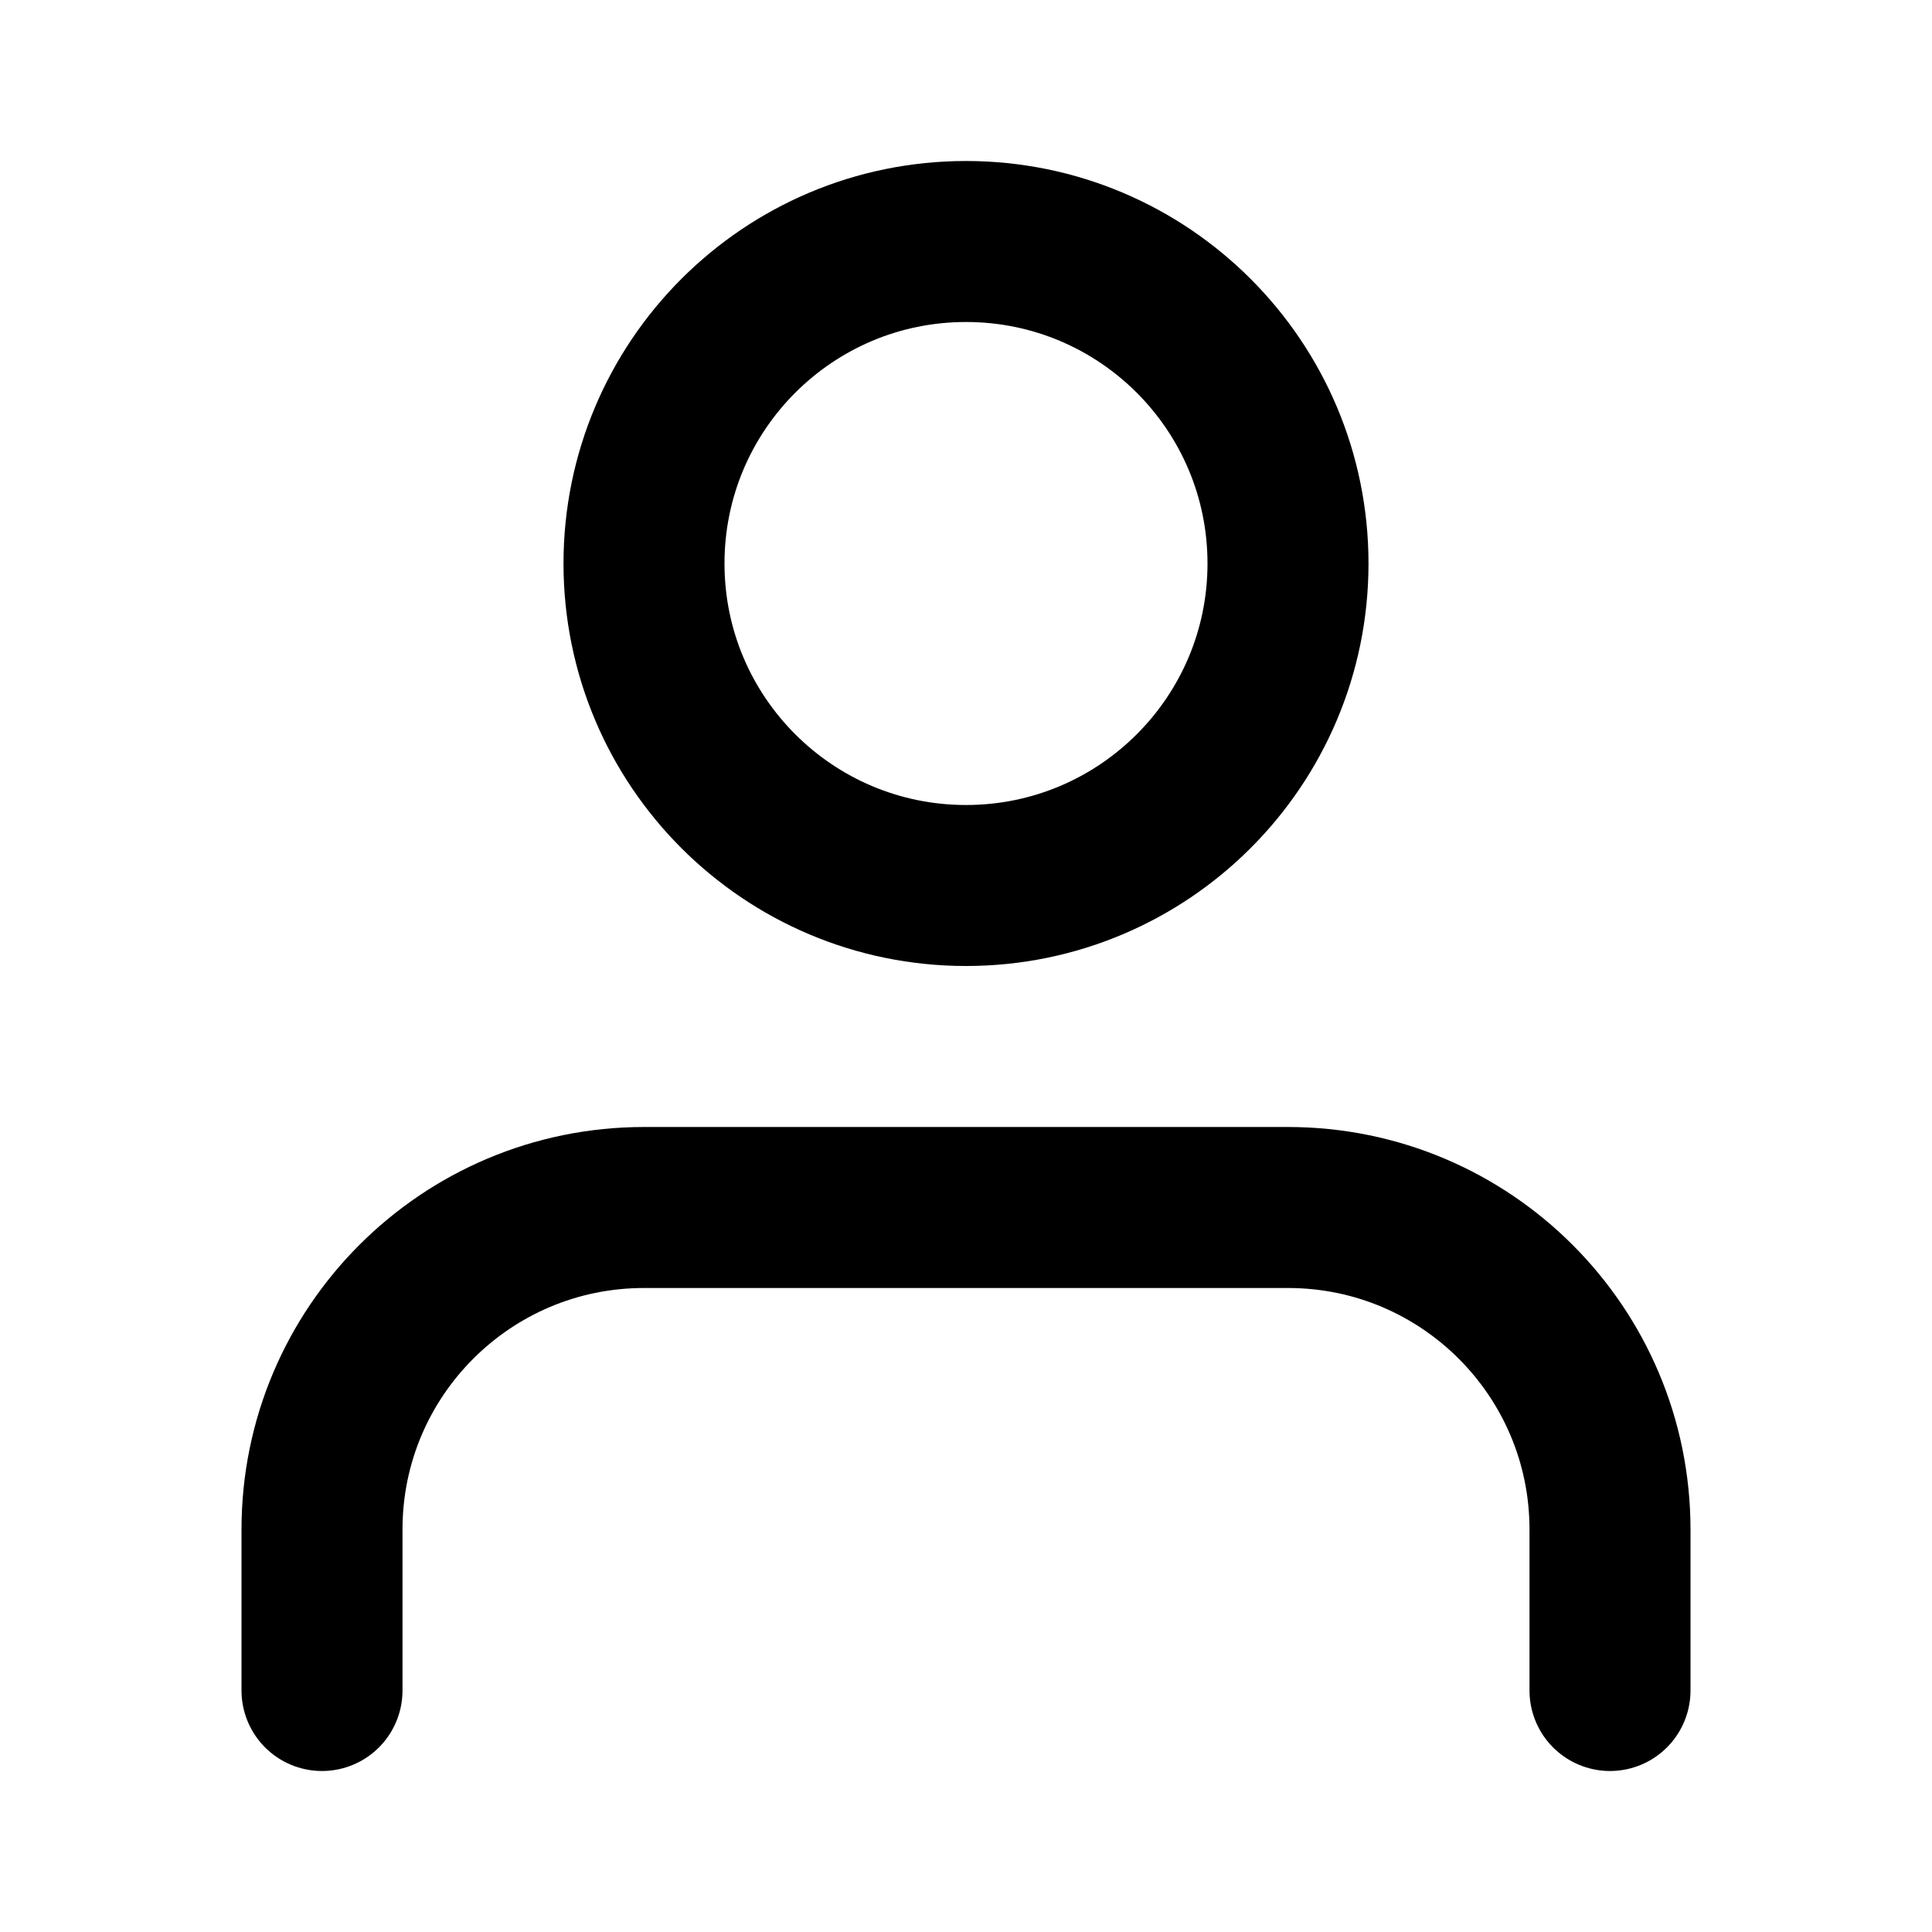
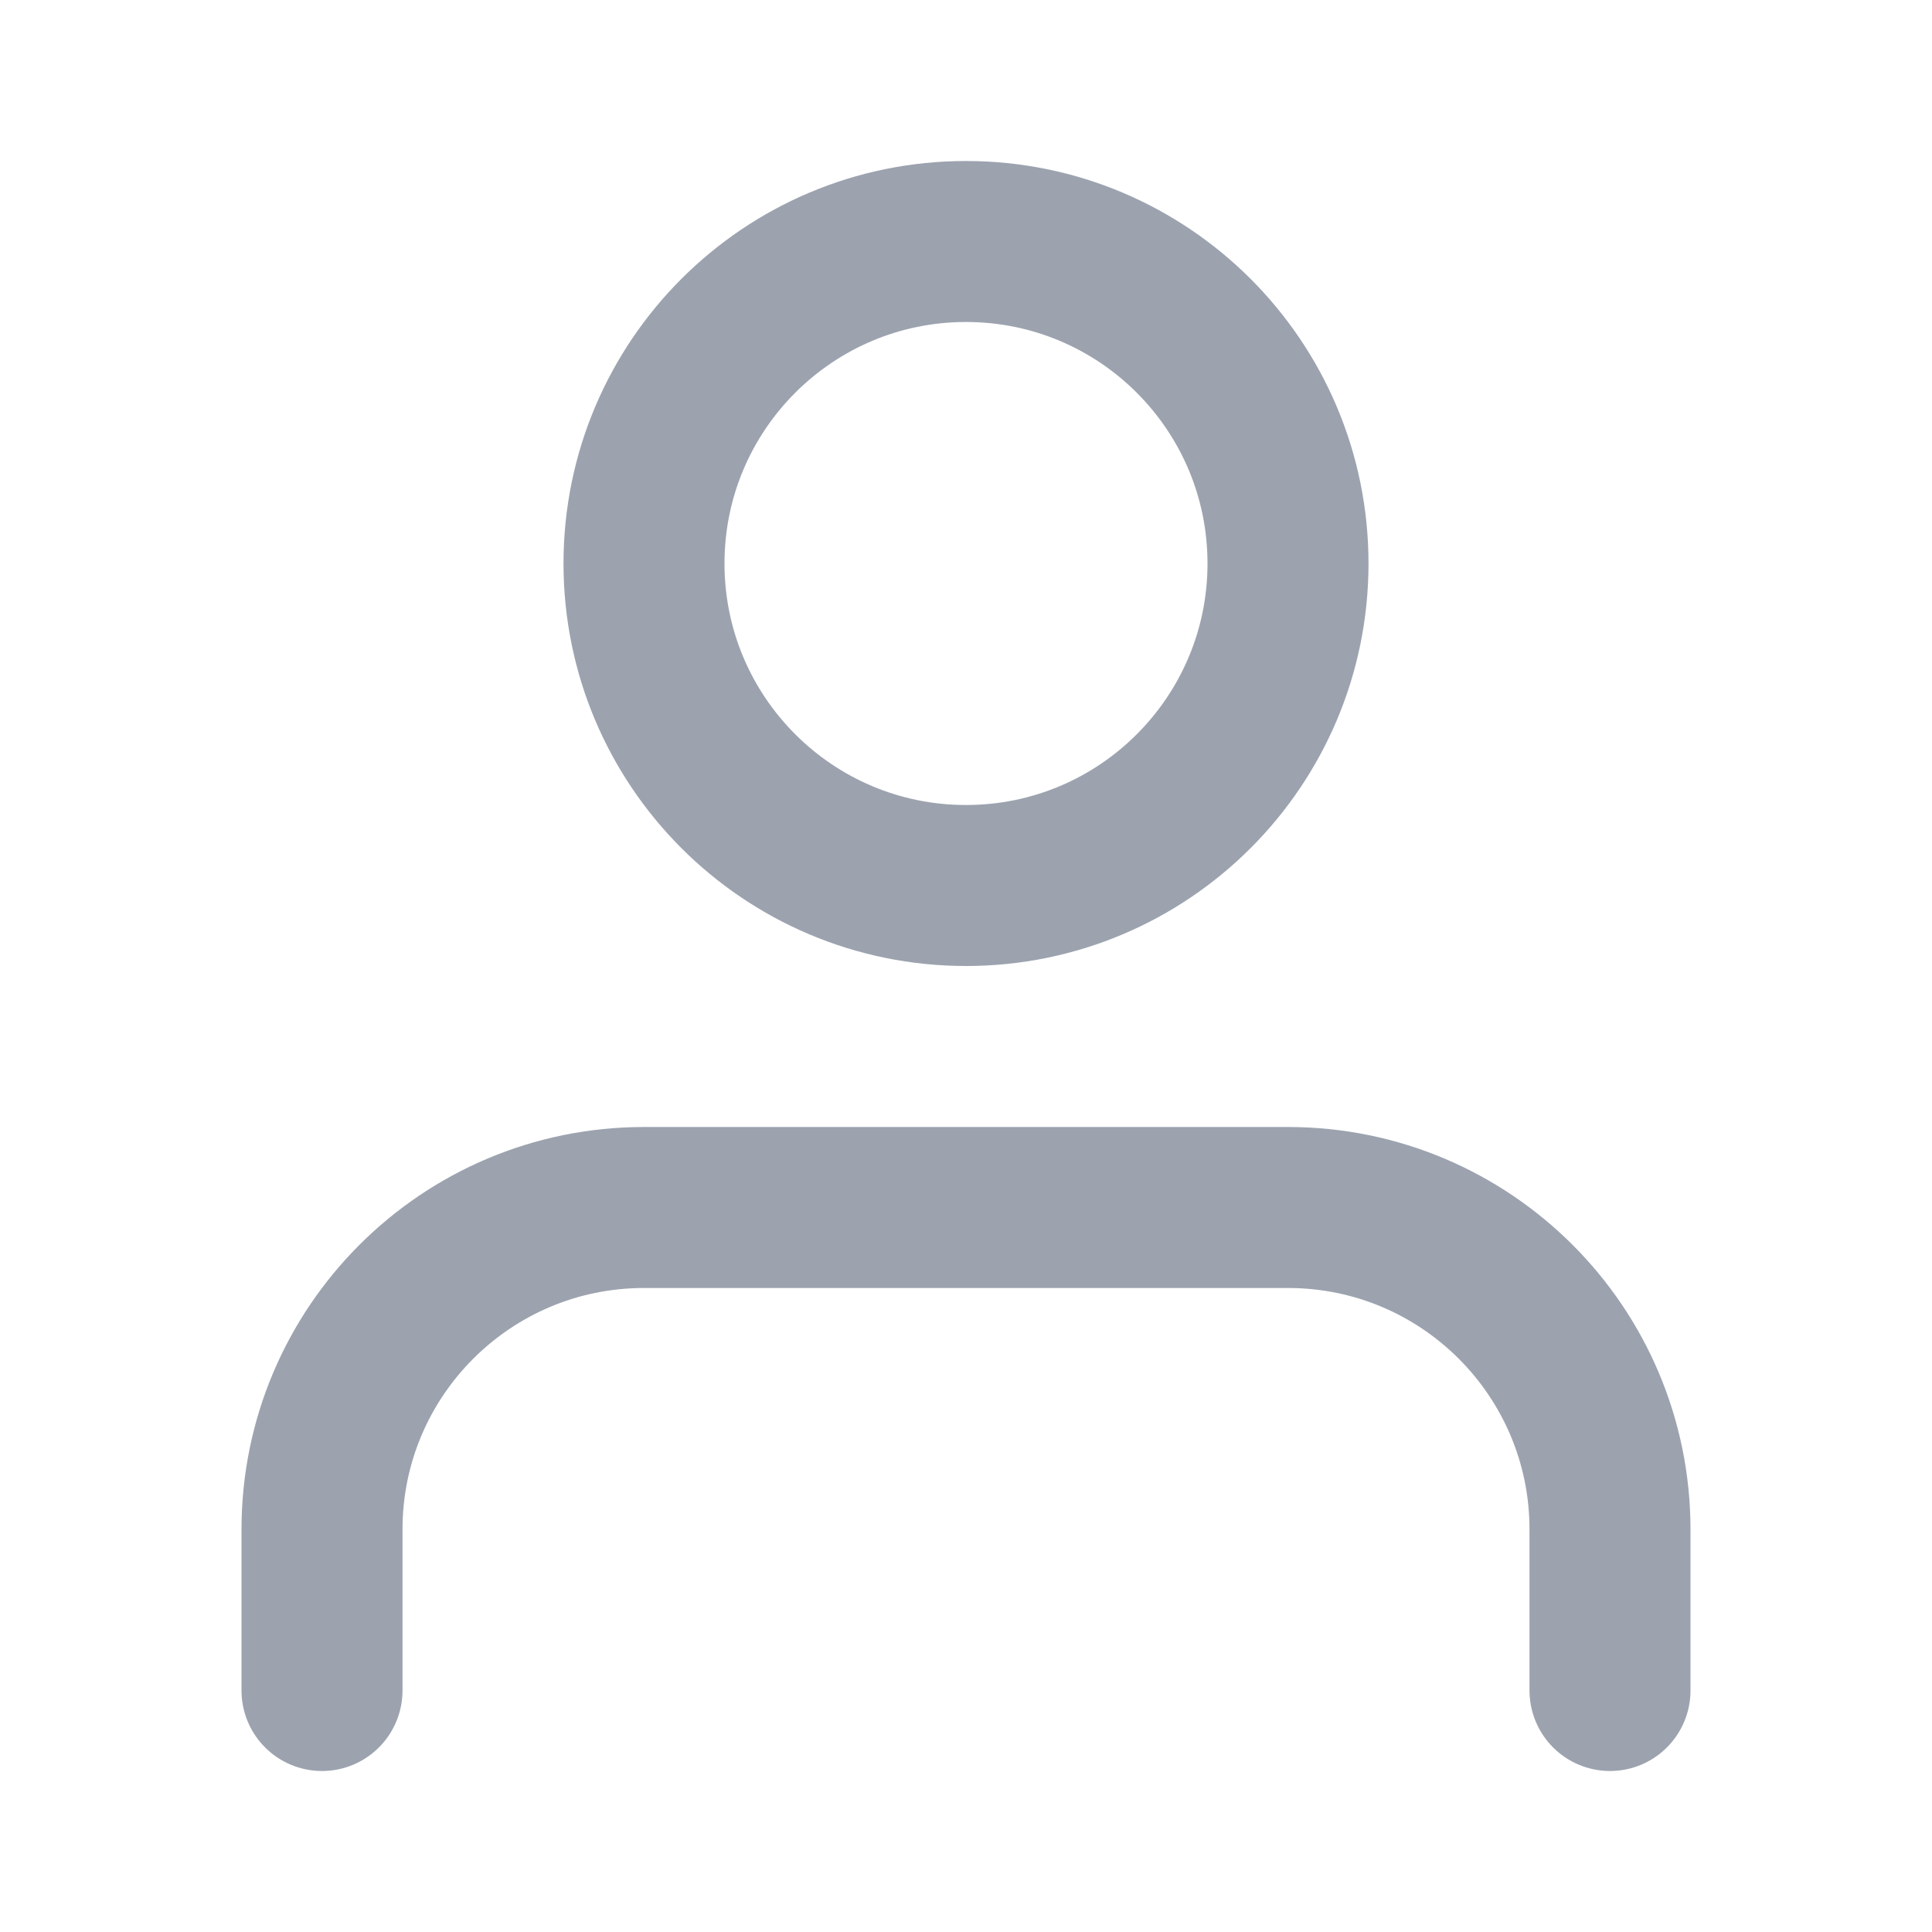
- <svg xmlns="http://www.w3.org/2000/svg" viewBox="0 0 24 24" fill="none" stroke="currentColor" stroke-width="2" stroke-linecap="round" stroke-linejoin="round" class="feather feather-user">
+ <svg xmlns="http://www.w3.org/2000/svg" viewBox="0 0 24 24" fill="none" stroke="#9ca3af" stroke-width="2" stroke-linecap="round" stroke-linejoin="round" class="feather feather-user">
  <path d="M20 21v-2a4 4 0 0 0-4-4H8a4 4 0 0 0-4 4v2" />
  <circle cx="12" cy="7" r="4" />
</svg>
